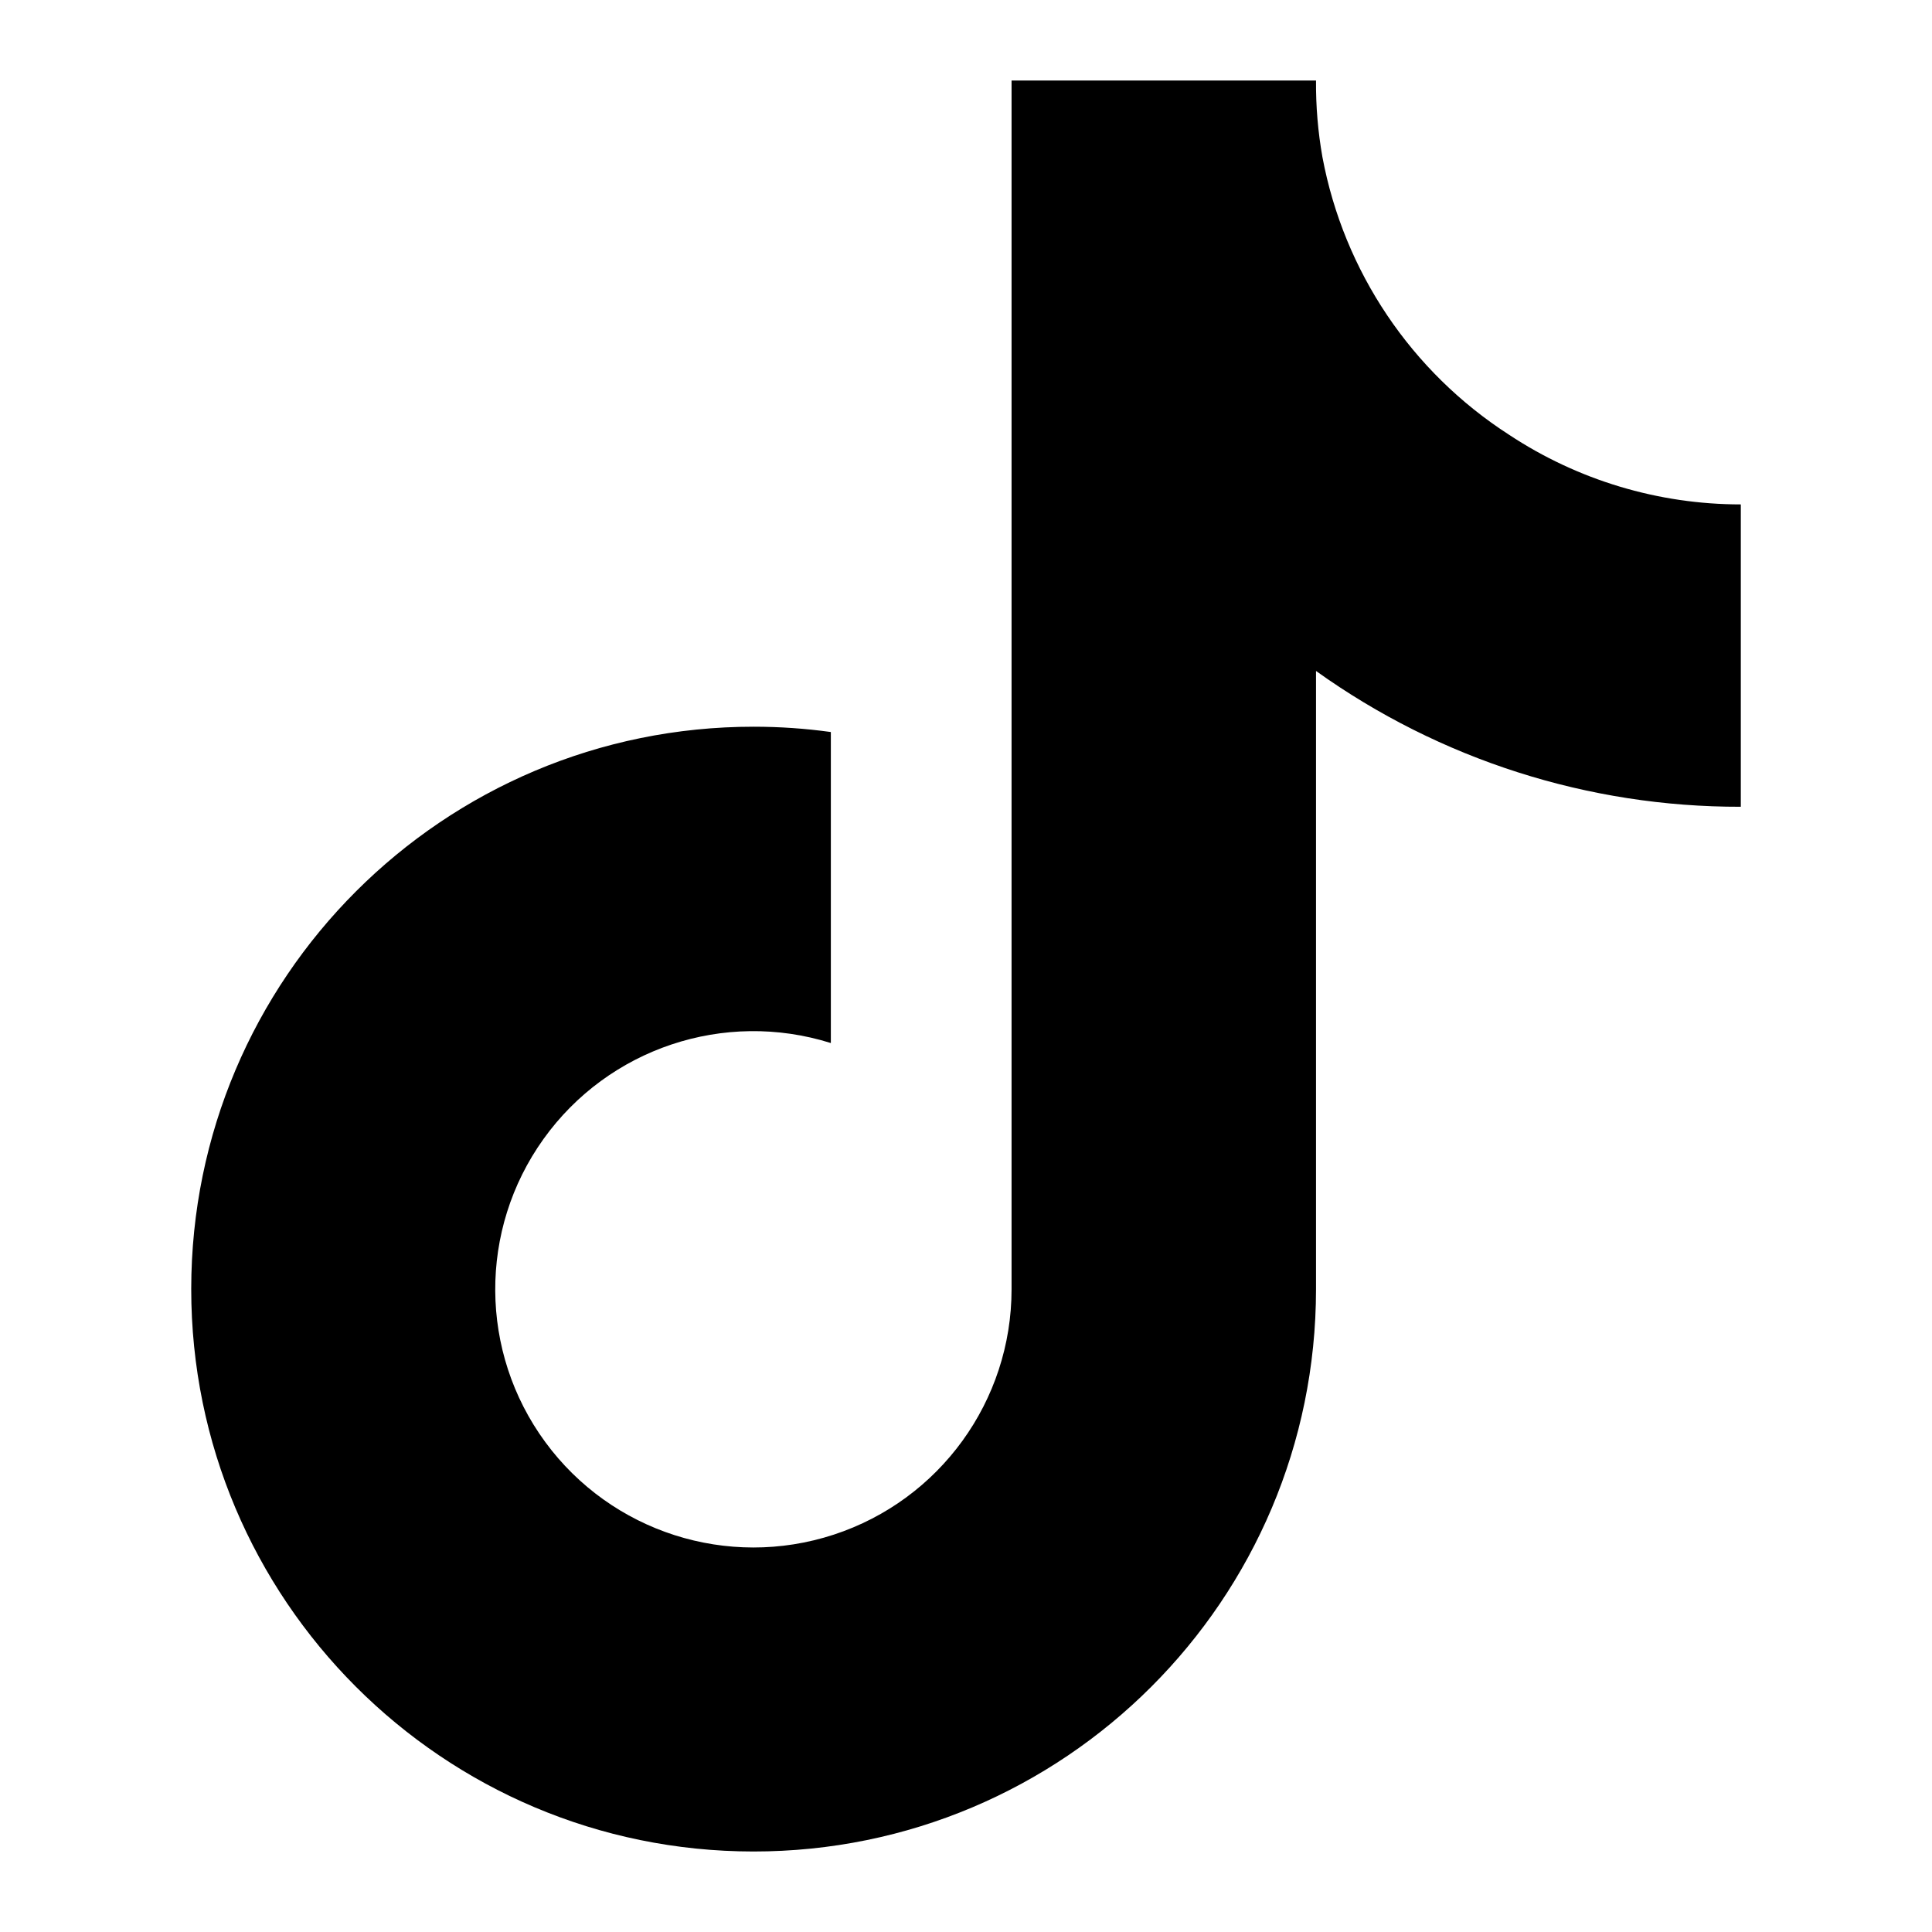
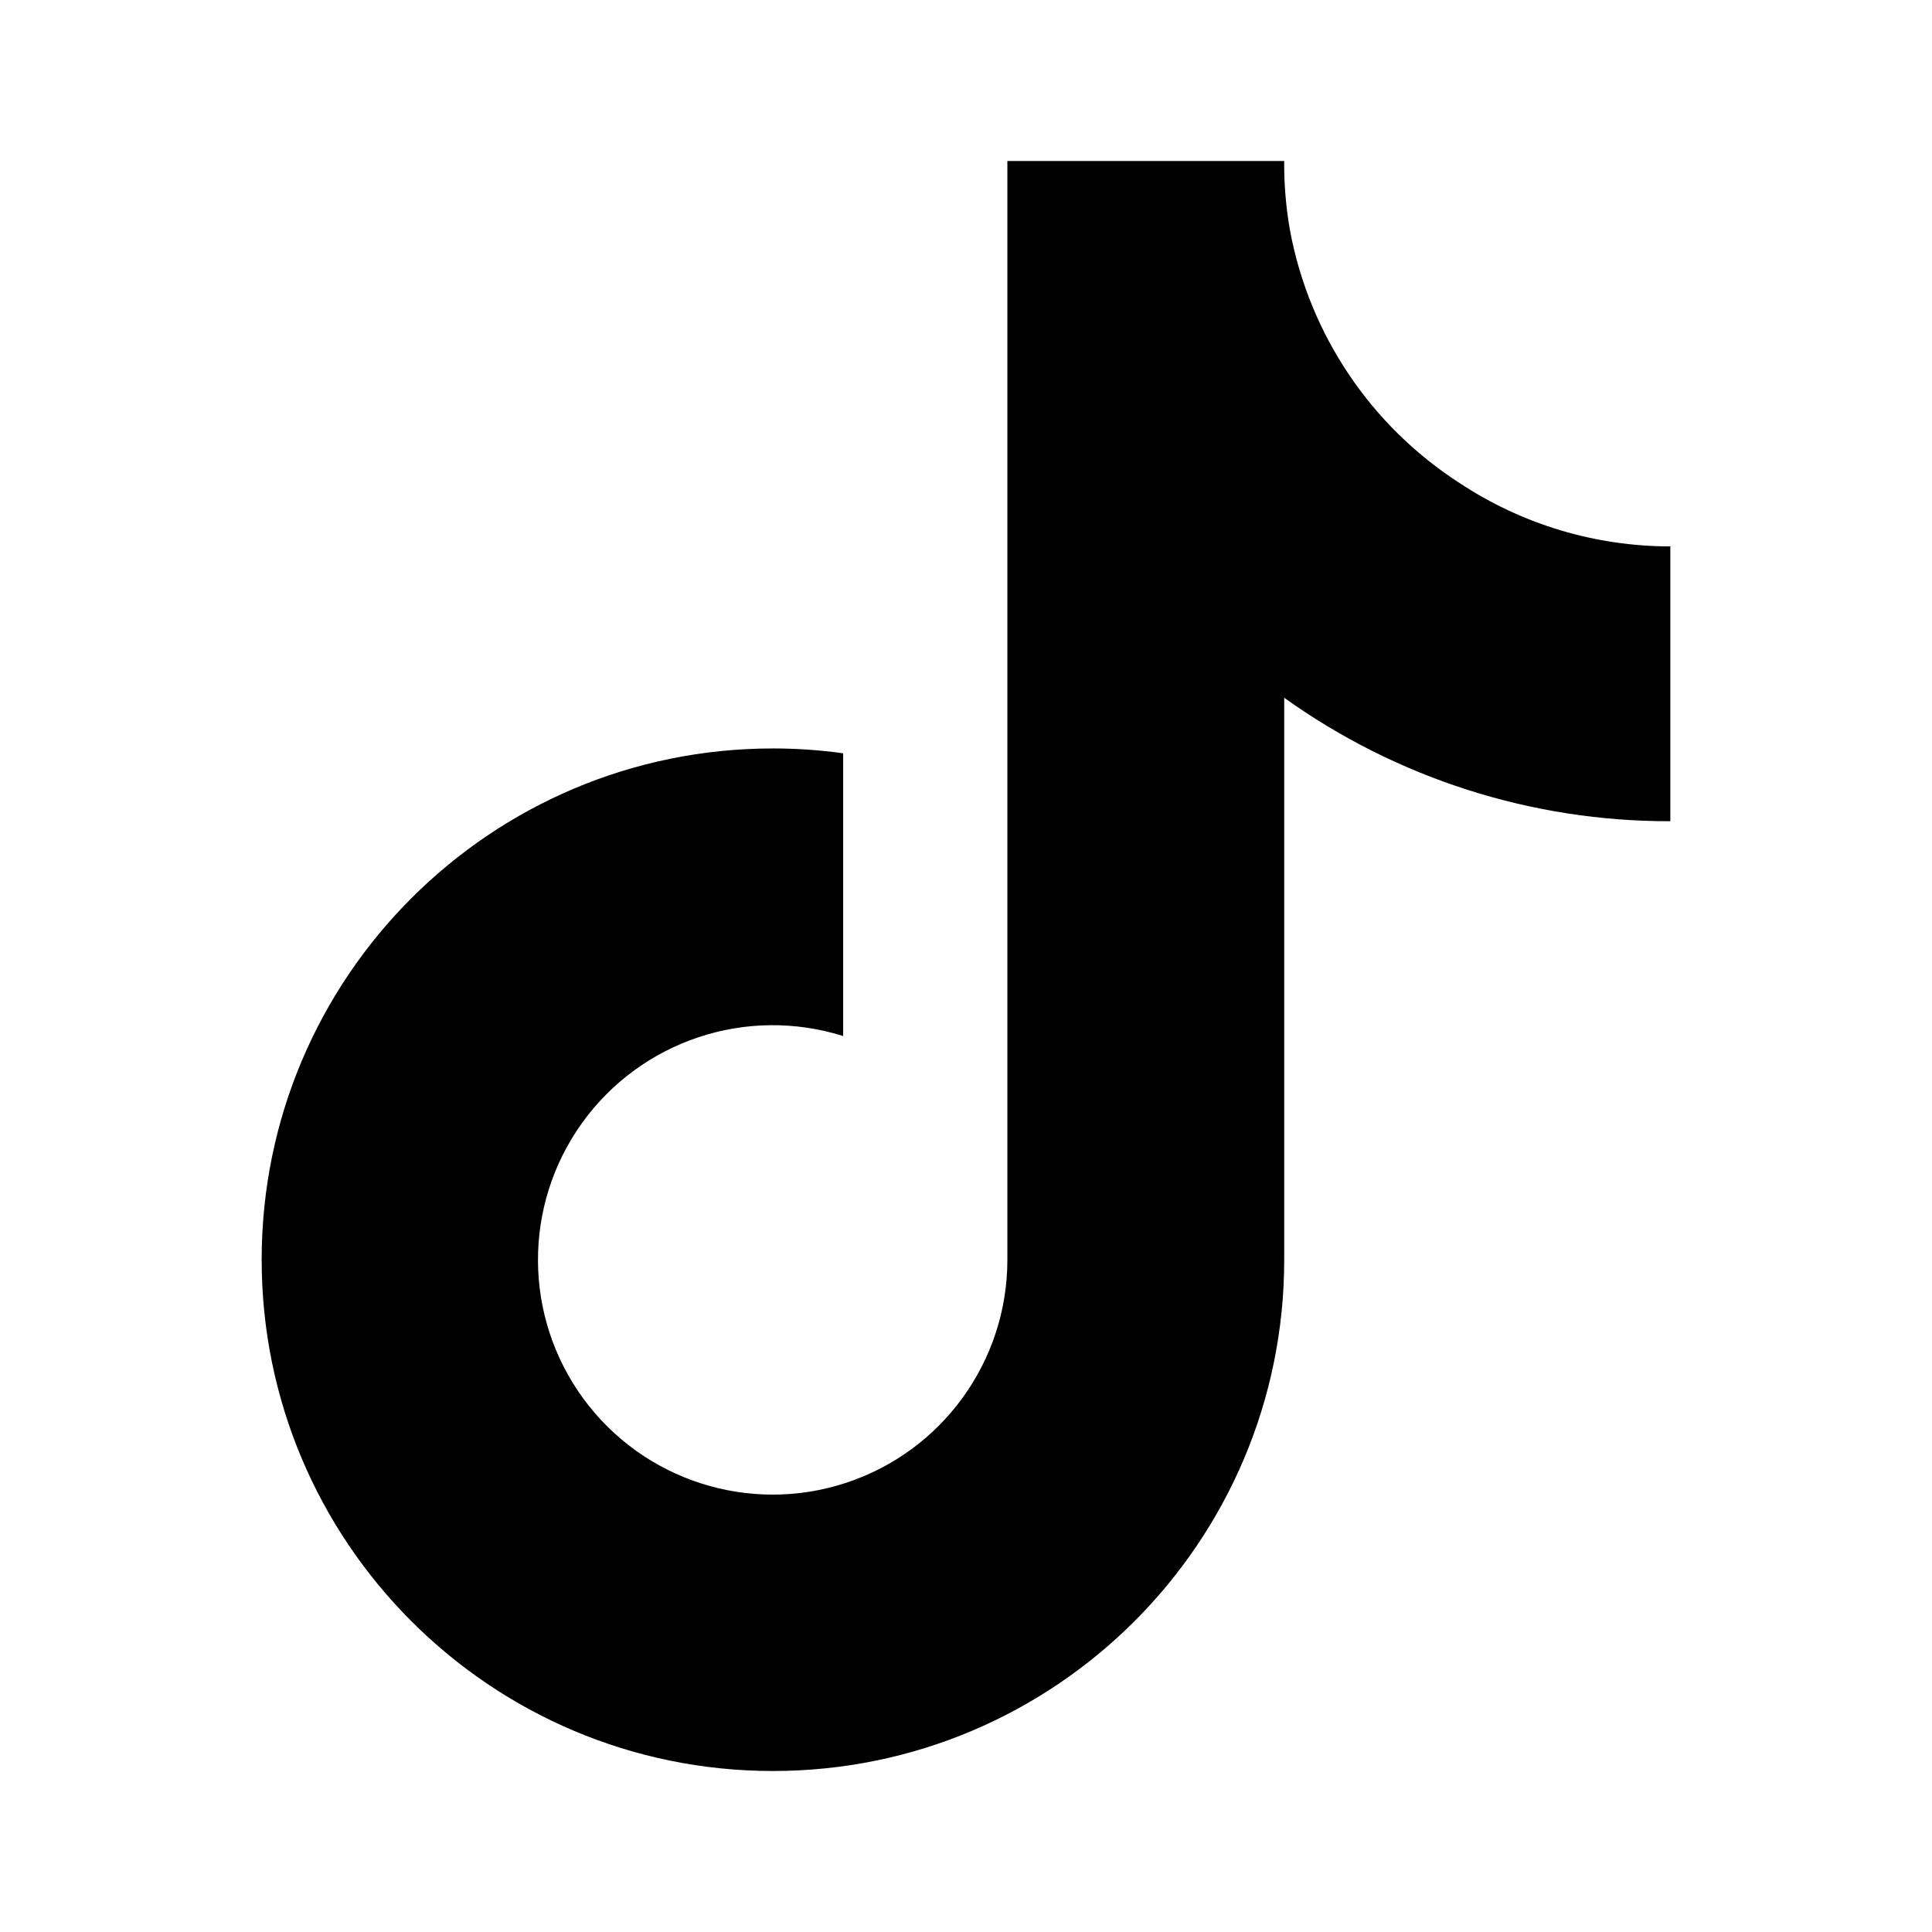
<svg xmlns="http://www.w3.org/2000/svg" width="48" height="48" viewBox="0 0 48 48">
-   <path d="M43.25 20.044a18.056 18.056 0 0 1-10.554-3.374v15.362c-.003 7.717-6.26 13.97-13.978 13.968-7.717-.003-13.97-6.261-13.967-13.978.003-7.717 6.26-13.97 13.978-13.967.64 0 1.279.044 1.913.132v7.727a6.414 6.414 0 1 0 4.49 6.118V2h7.564c-.005.639.048 1.277.16 1.906A10.502 10.502 0 0 0 37.49 10.8a10.438 10.438 0 0 0 5.76 1.732v7.51Z" />
+   <path d="M41.5 20.403a16.415 16.415 0 0 1-9.594-3.067v13.966c-.003 7.016-5.692 12.7-12.707 12.698-7.016-.003-12.7-5.692-12.698-12.707.002-7.015 5.691-12.7 12.707-12.698.582 0 1.163.04 1.74.12v7.025a5.831 5.831 0 1 0 4.08 5.562V4h6.877c-.004.58.044 1.16.146 1.732a9.548 9.548 0 0 0 4.213 6.27 9.489 9.489 0 0 0 5.235 1.573v6.828Z" />
</svg>
